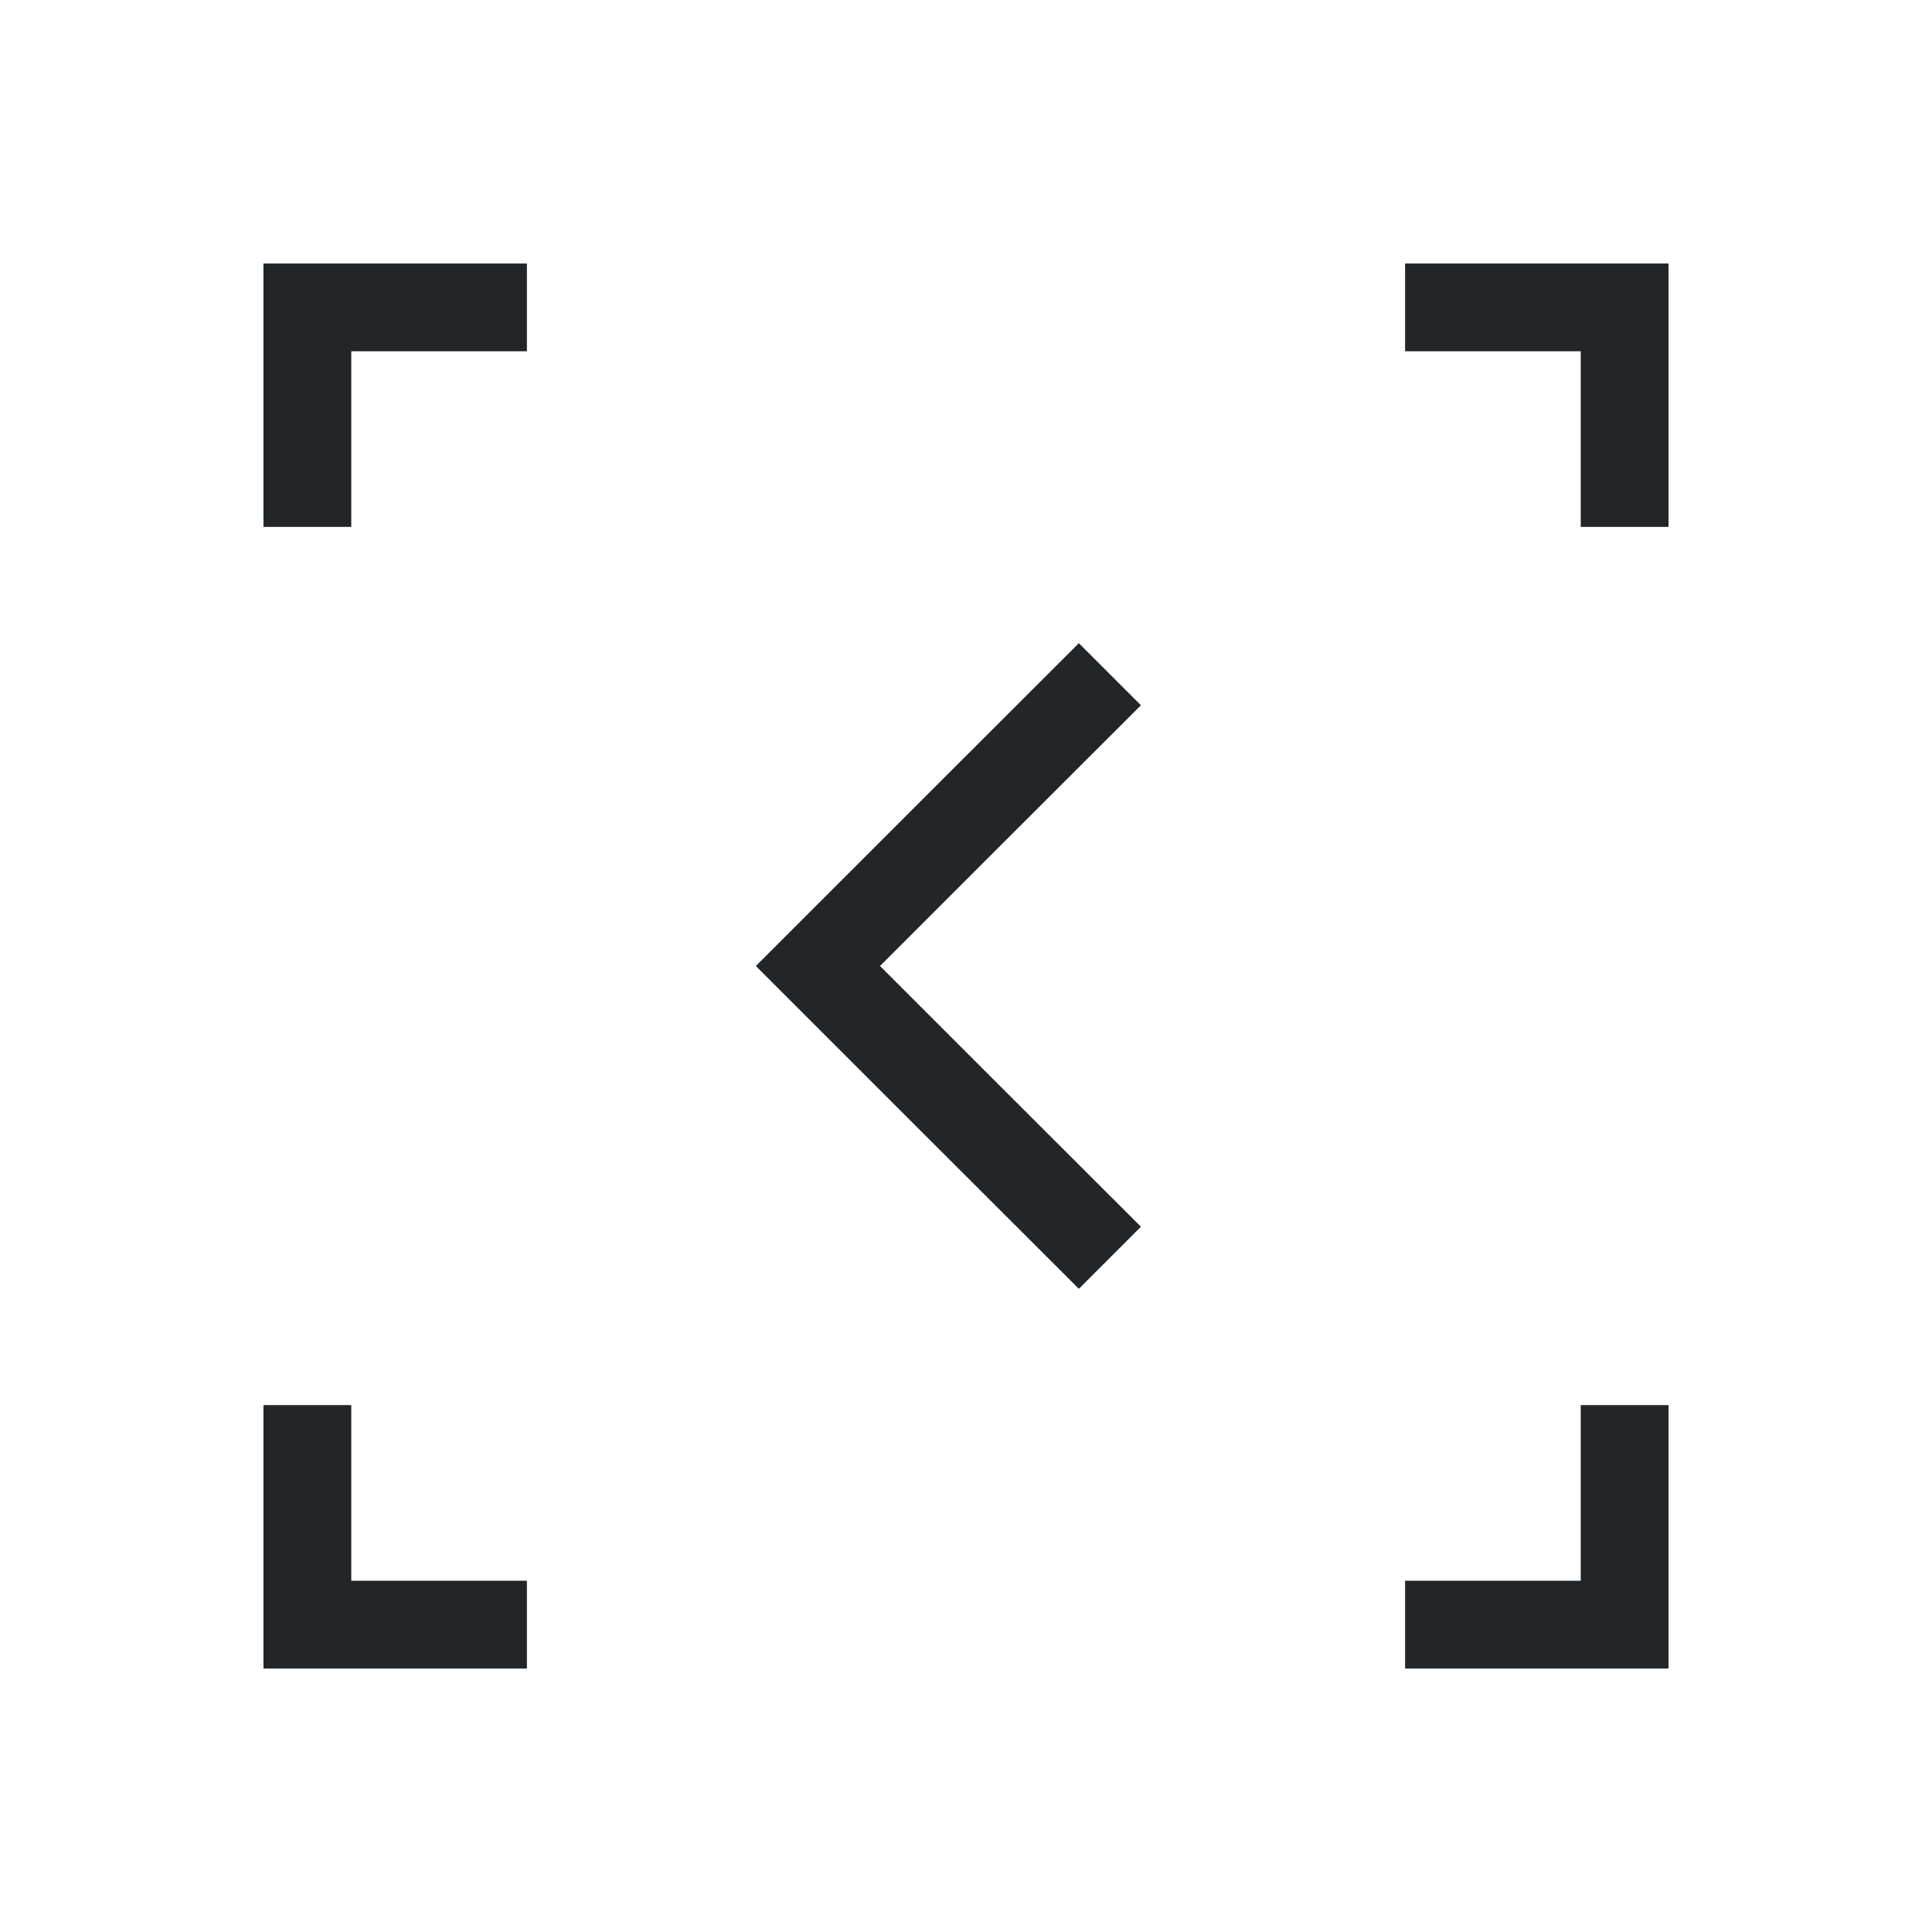
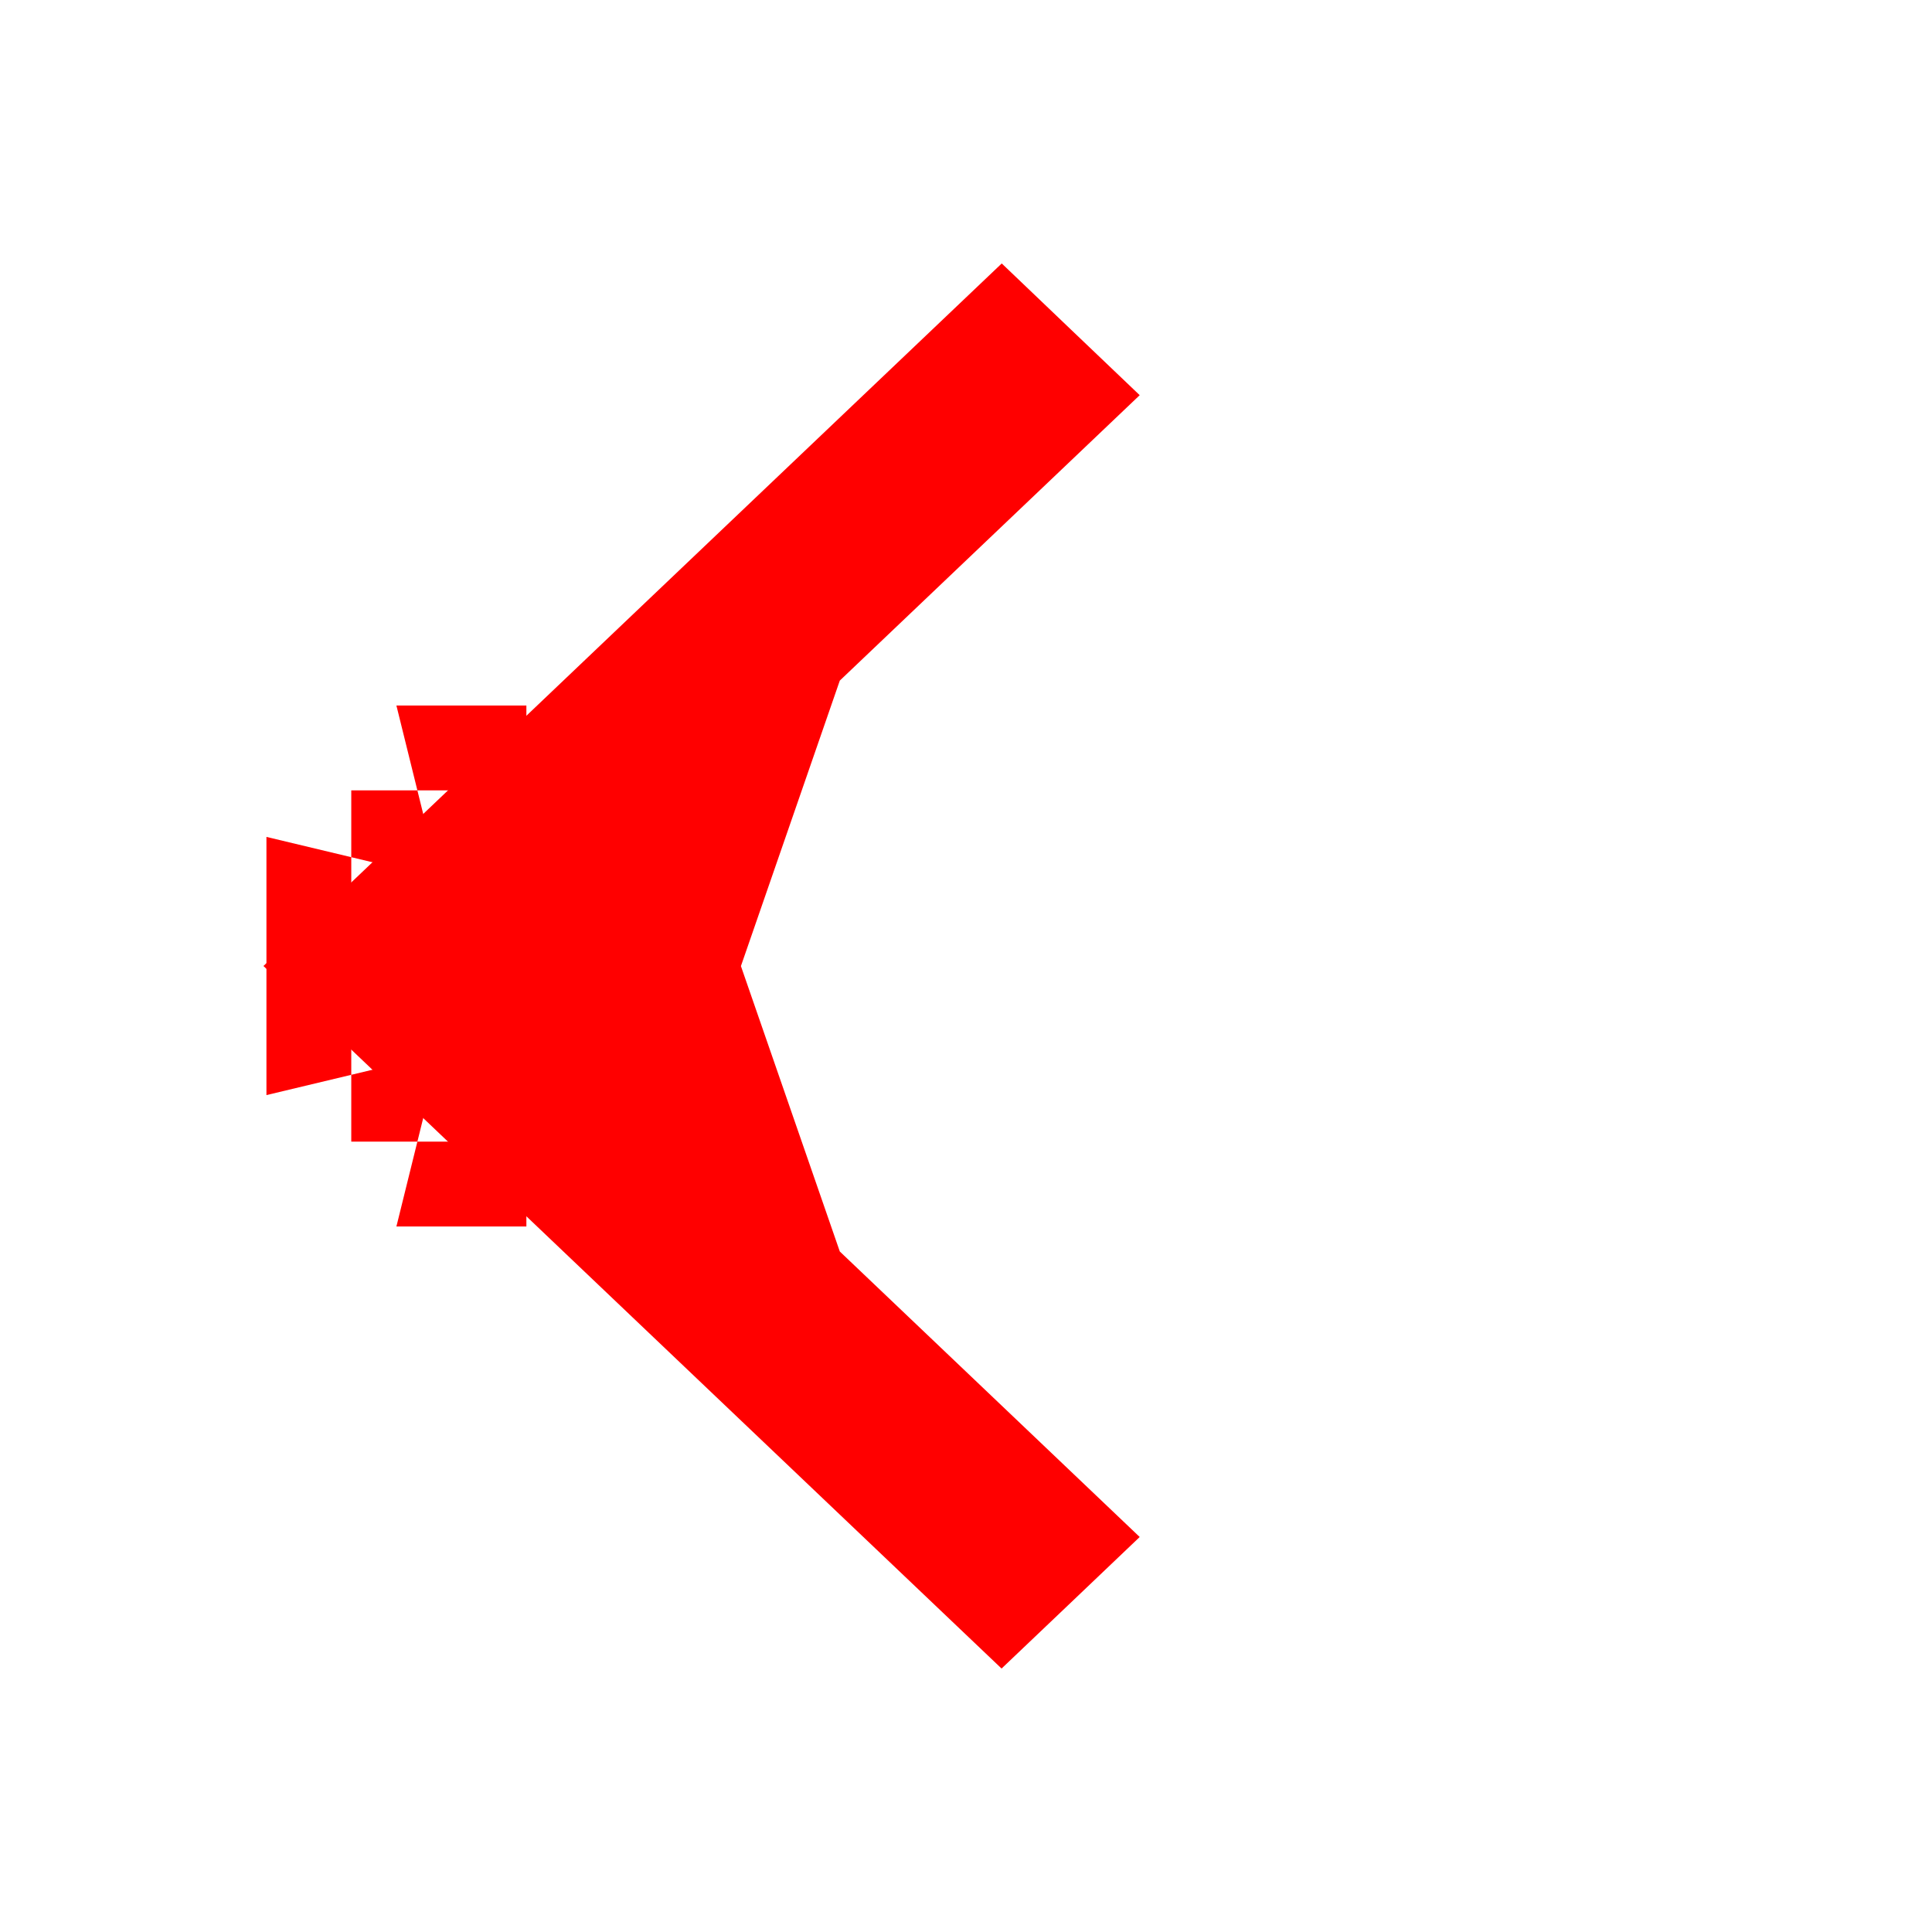
- <svg xmlns="http://www.w3.org/2000/svg" viewBox="0 0 22 22">
+ <svg xmlns="http://www.w3.org/2000/svg" viewBox="0 0 22 22" version="1.1" id="svg104">
  <defs id="defs3051">
    <style type="text/css" id="current-color-scheme">
      .ColorScheme-Text {
        color:#232629;
      }
      </style>
  </defs>
-   <path style="fill:currentColor;fill-opacity:1;stroke:none" d="M 3 3 L 3 4 L 3 6 L 4 6 L 4 4 L 6 4 L 6 3 L 4 3 L 3 3 z M 16 3 L 16 4 L 18 4 L 18 6 L 19 6 L 19 4 L 19 3 L 18 3 L 16 3 z M 12.285 7.324 L 10.482 9.125 L 8.607 11 L 10.482 12.875 L 12.285 14.676 L 12.992 13.969 L 11.189 12.168 L 10.021 11 L 11.189 9.832 L 12.992 8.031 L 12.285 7.324 z M 3 16 L 3 18 L 3 19 L 6 19 L 6 18 L 4 18 L 4 16 L 3 16 z M 18 16 L 18 18 L 16 18 L 16 19 L 19 19 L 19 16 L 18 16 z " class="ColorScheme-Text" />
+   <path style="fill:#ff0000;stroke-width:0.07" d="M 7.202,15 3,11 7.203,7 11.407,3 12.192,3.75 12.978,4.5 9.563,7.75 8.437,11.001 9.563,14.251 12.978,17.502 12.192,18.251 11.405,19 Z" id="path8" />
+   <path style="fill:#ff0000;stroke-width:0.031" d="M 3.034,9.53 5,10 4.514,8.034 h 1.48 V 8.517 9 H 4.997 4 v 1.013 1.013 H 3.517 3.034 Z" id="path10" />
+   <path style="fill:#ff0000;stroke-width:0.031" d="M 3.034,12.47 V 10.975 H 3.517 4 V 11.987 13 h 0.997 0.997 v 0.483 0.483 h -1.48 L 5,12 Z" id="path12" />
</svg>
